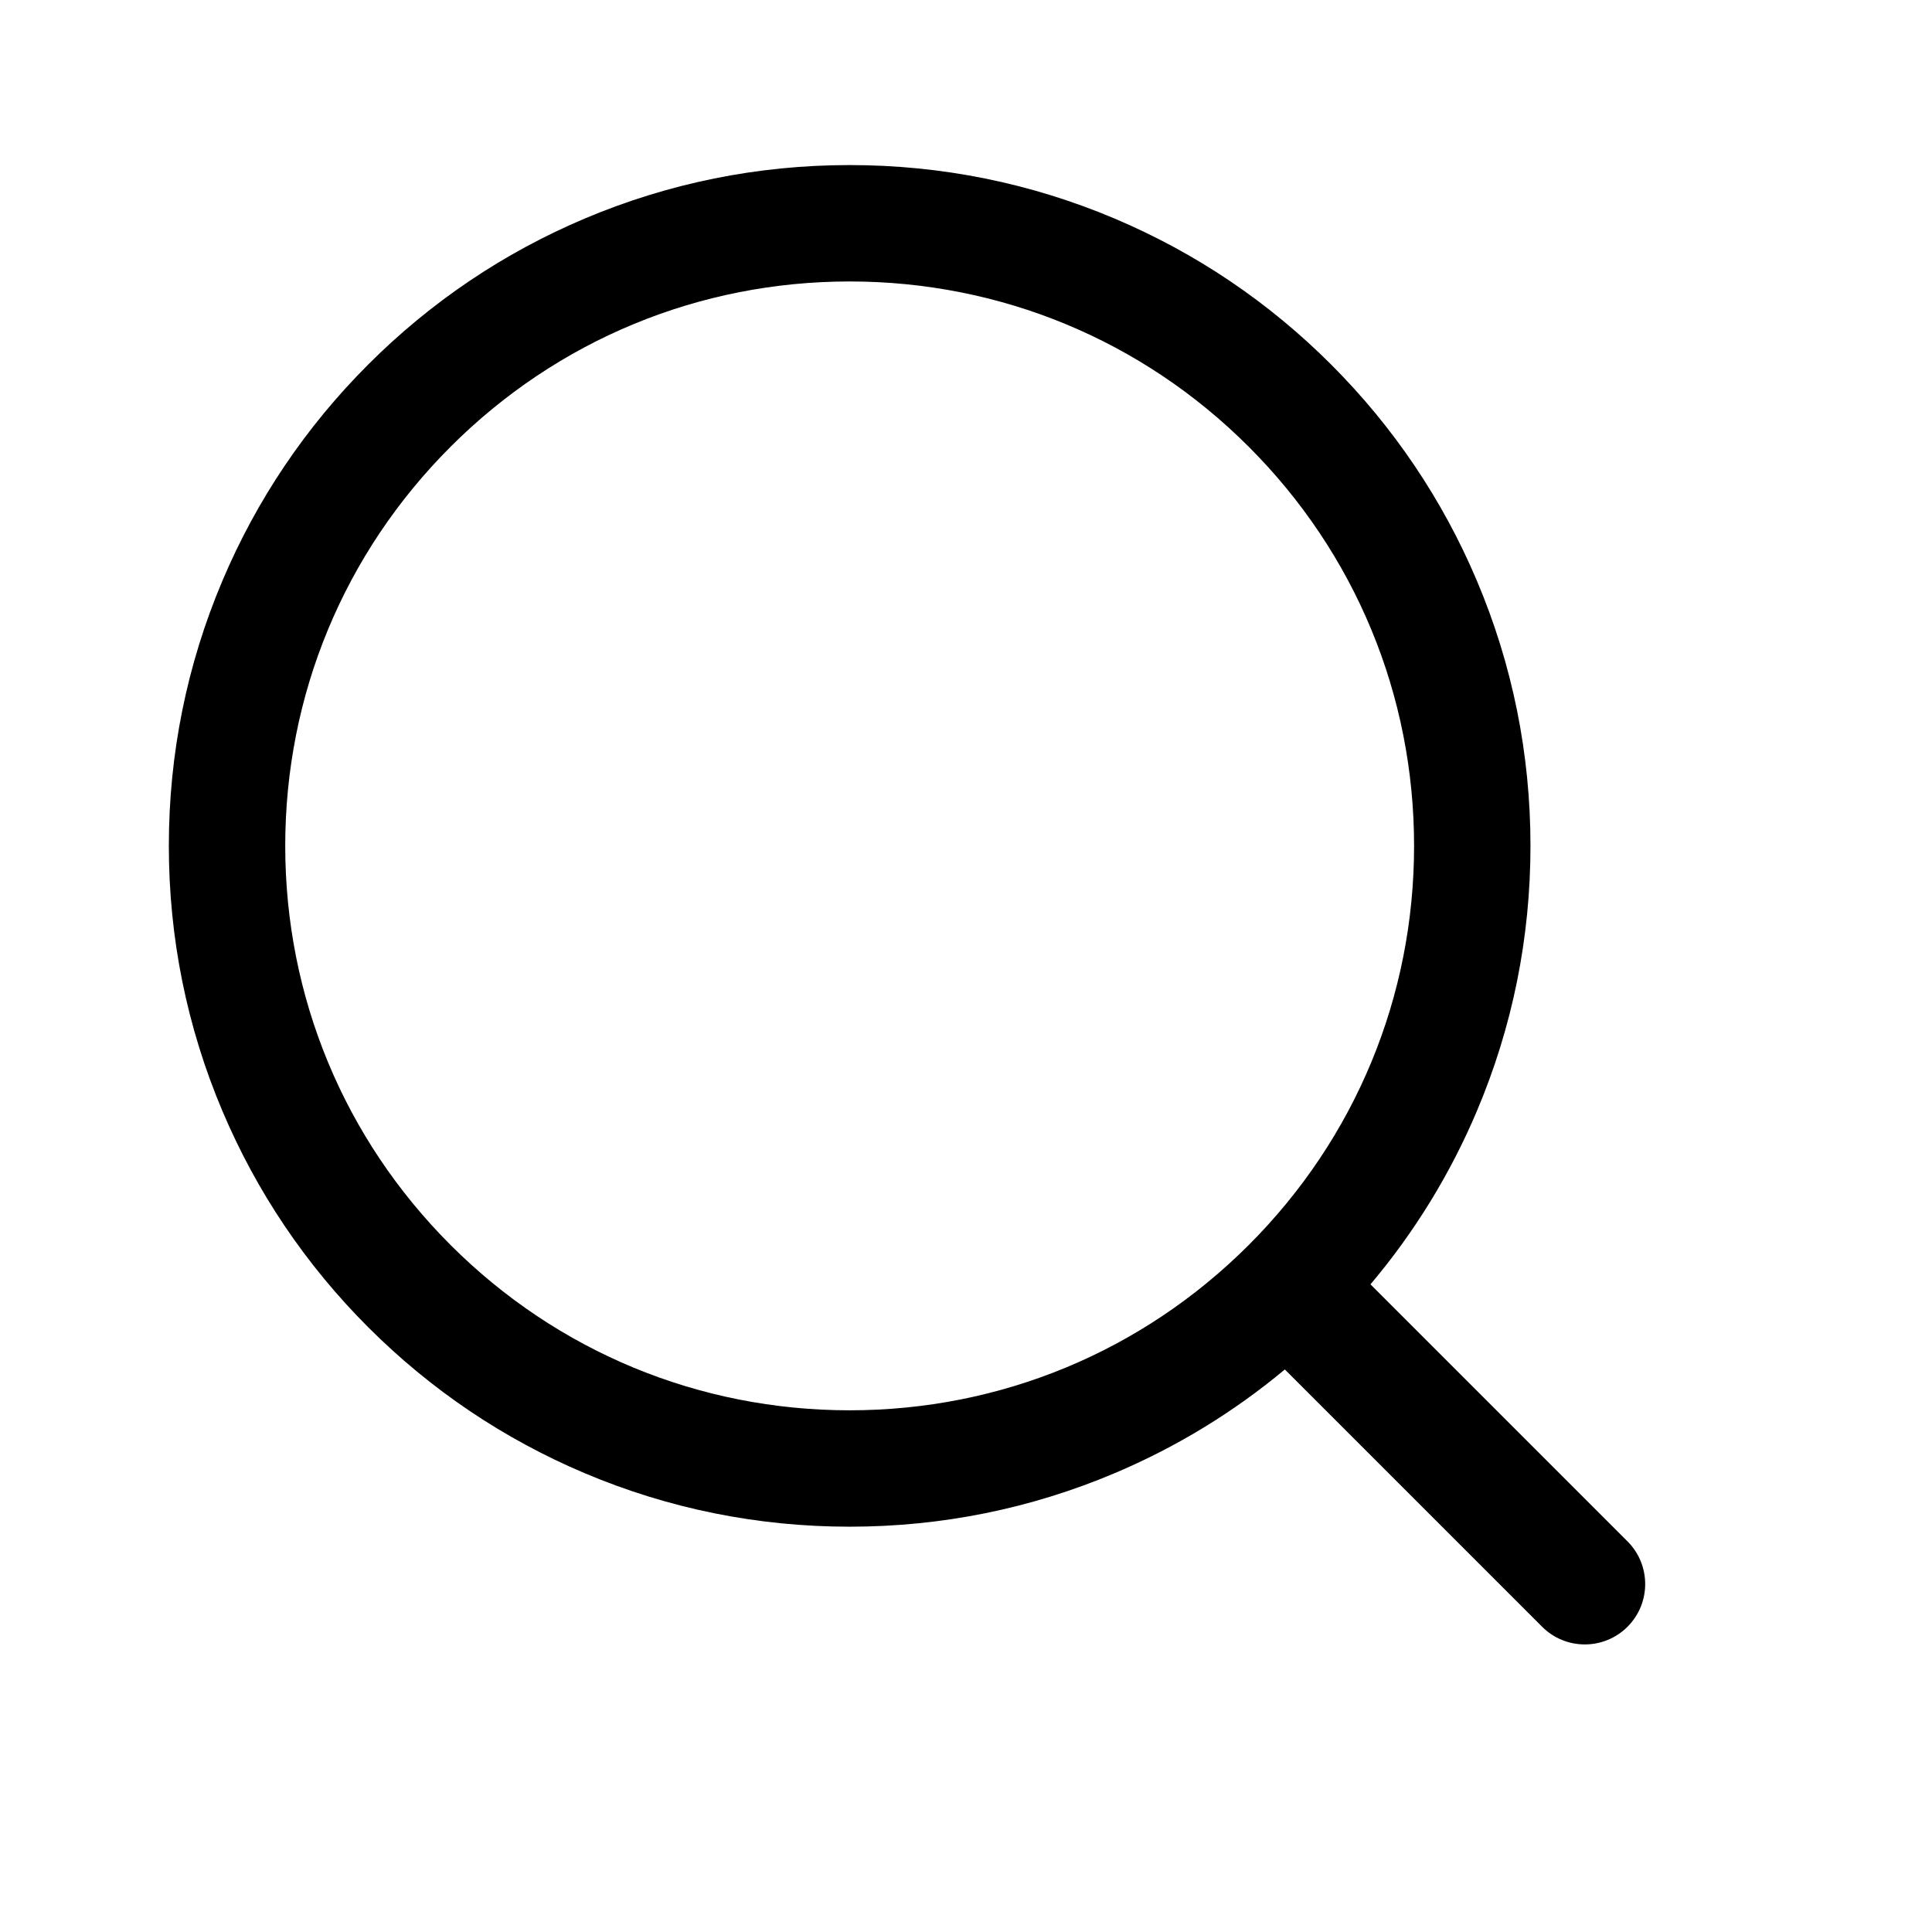
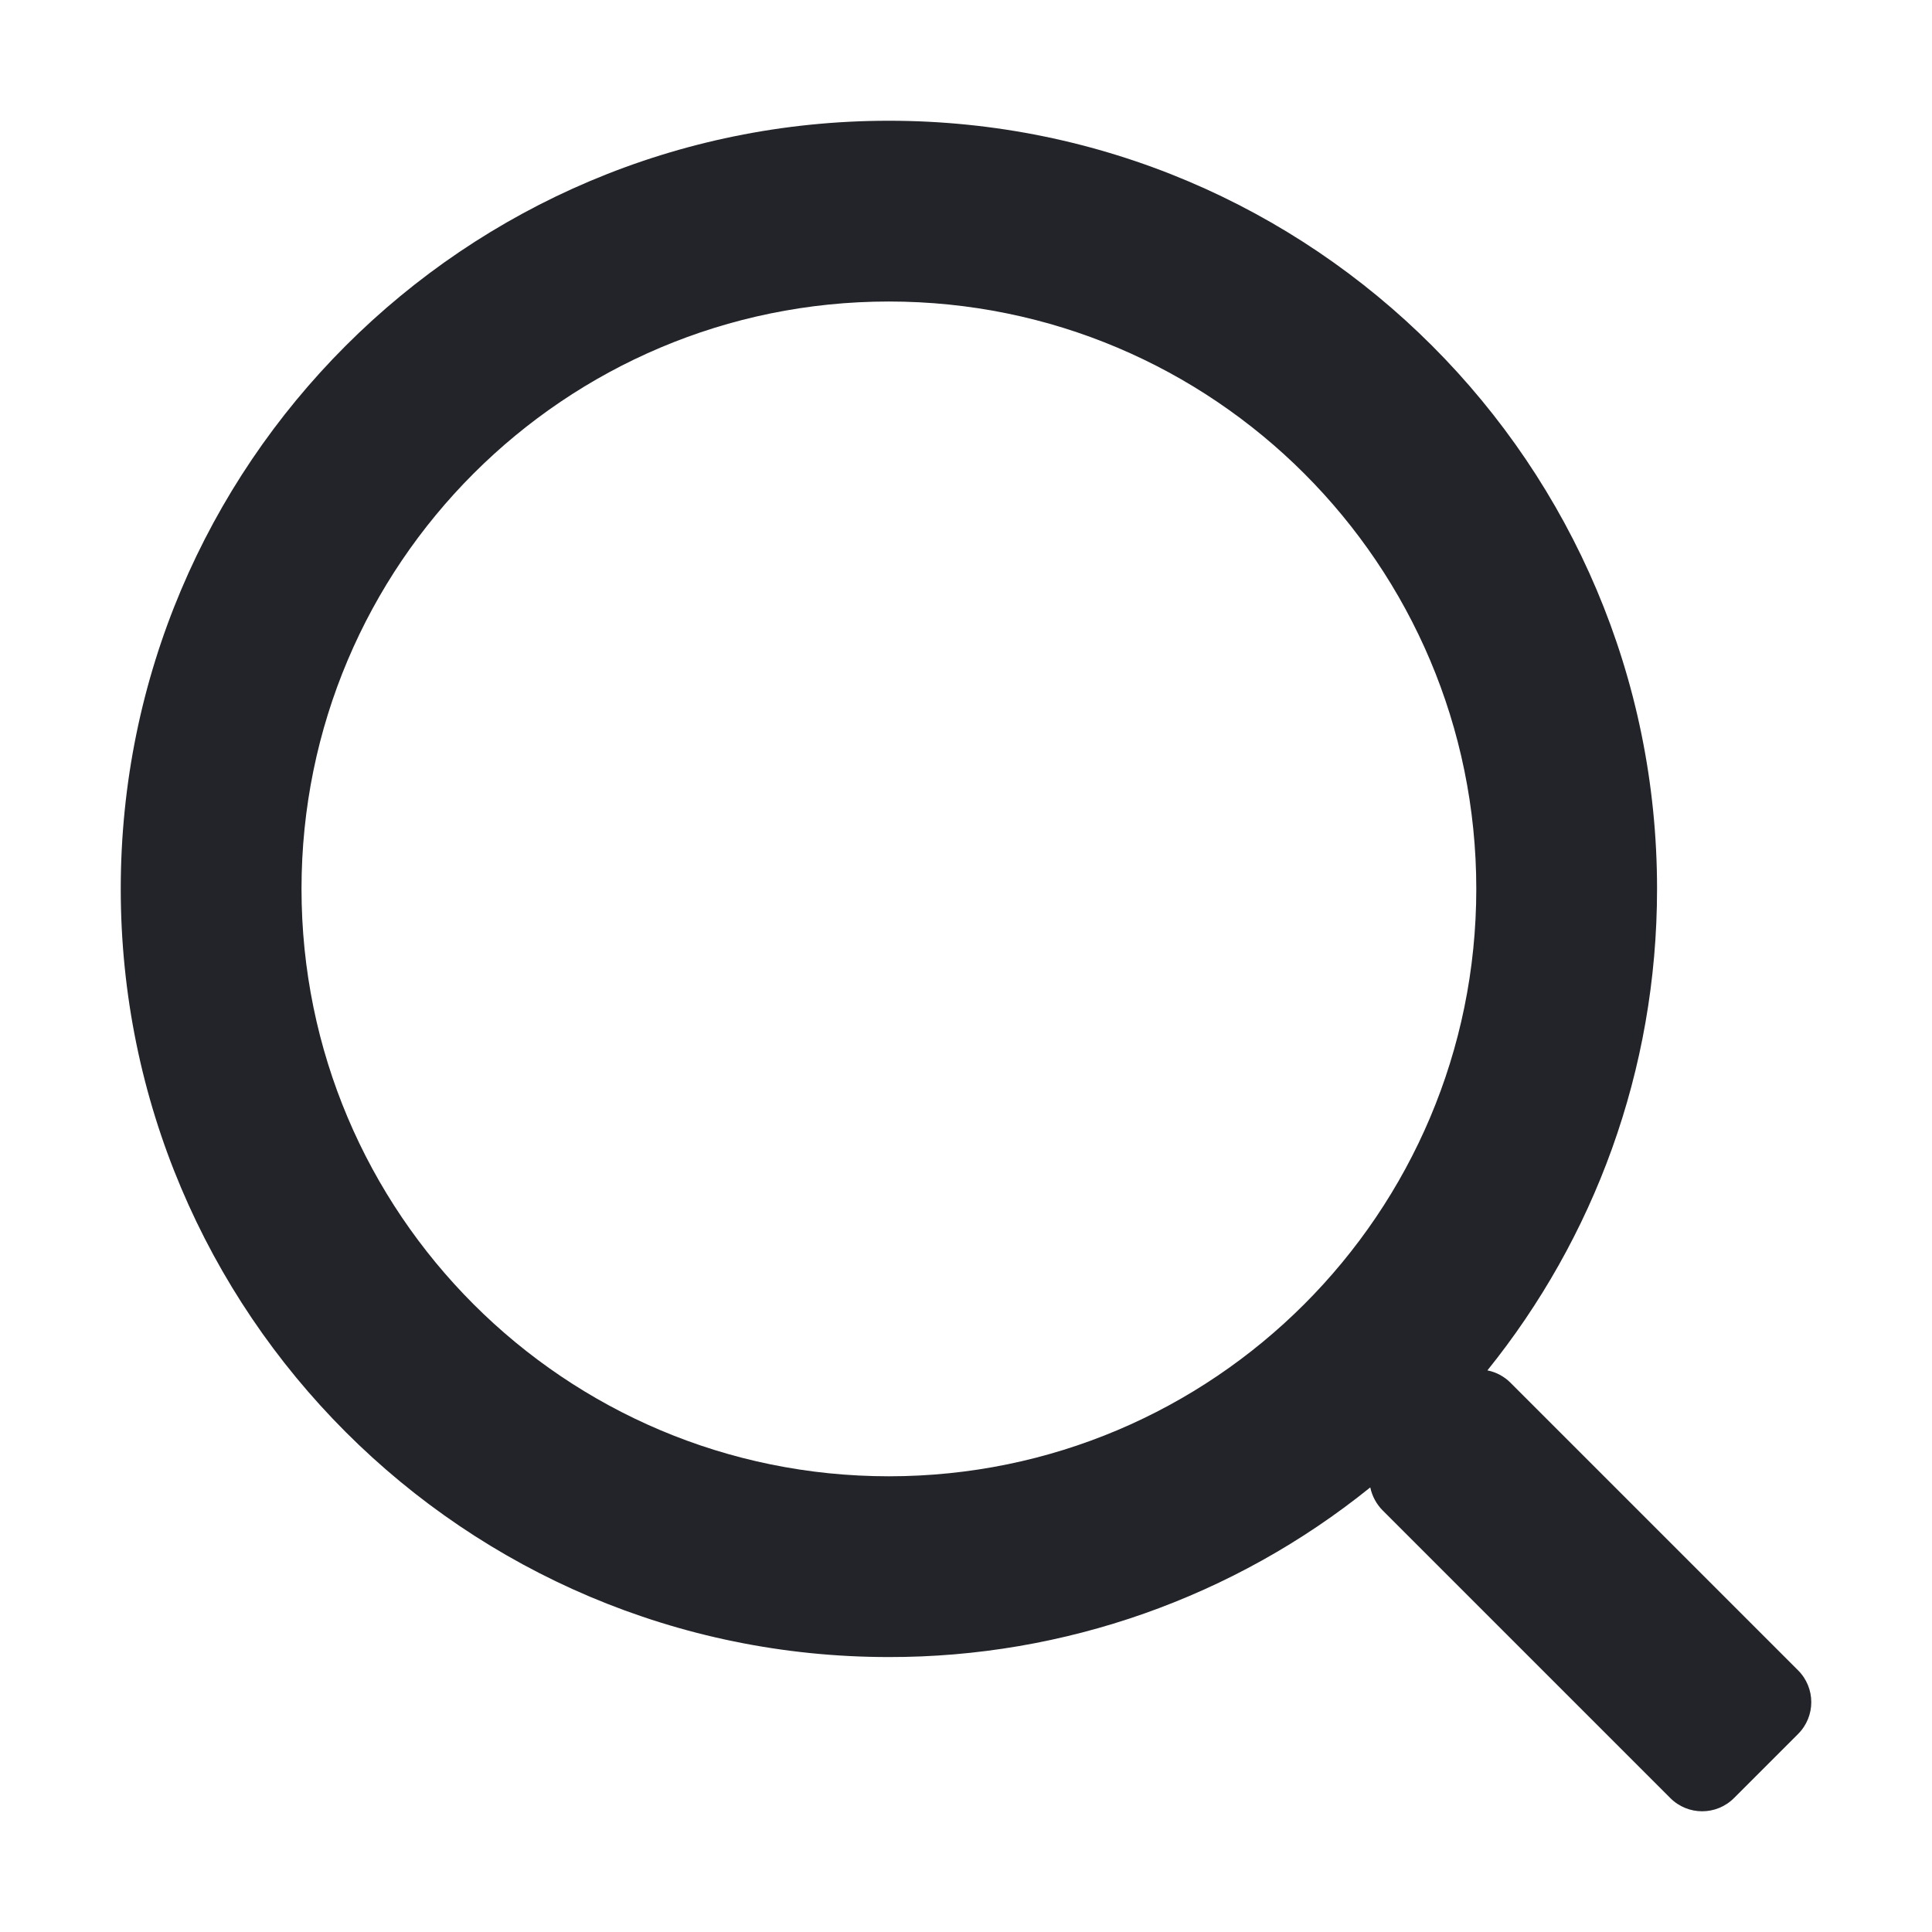
- <svg xmlns="http://www.w3.org/2000/svg" t="1691398959507" class="icon" viewBox="0 0 1024 1024" version="1.1" p-id="2431" width="200" height="200">
-   <path d="M862.609 816.955L726.44 680.785l-0.059-0.056a358.907 358.907 0 0 0 56.43-91.927c18.824-44.507 28.369-91.767 28.369-140.467 0-48.701-9.545-95.96-28.369-140.467-18.176-42.973-44.19-81.56-77.319-114.689-33.13-33.129-71.717-59.144-114.69-77.32-44.507-18.825-91.767-28.37-140.467-28.37-48.701 0-95.96 9.545-140.467 28.37-42.973 18.176-81.56 44.19-114.689 77.32-33.13 33.129-59.144 71.717-77.32 114.689-18.825 44.507-28.37 91.767-28.37 140.467 0 48.7 9.545 95.96 28.37 140.467 18.176 42.974 44.19 81.561 77.32 114.69 33.129 33.129 71.717 59.144 114.689 77.319 44.507 18.824 91.767 28.369 140.467 28.369 48.7 0 95.96-9.545 140.467-28.369 32.78-13.864 62.997-32.303 90.197-54.968 0.063 0.064 0.122 0.132 0.186 0.195l136.169 136.17c6.25 6.25 14.438 9.373 22.628 9.373 8.188 0 16.38-3.125 22.627-9.372 12.496-12.496 12.496-32.758 0-45.254z m-412.274-69.466c-79.907 0-155.031-31.118-211.534-87.62-56.503-56.503-87.62-131.627-87.62-211.534s31.117-155.031 87.62-211.534c56.502-56.503 131.626-87.62 211.534-87.62s155.031 31.117 211.534 87.62c56.502 56.502 87.62 131.626 87.62 211.534s-31.118 155.031-87.62 211.534c-56.503 56.502-131.627 87.62-211.534 87.62z" p-id="2432" />
+ <svg xmlns="http://www.w3.org/2000/svg" fill="none" version="1.1" width="16" height="16" viewBox="0 0 16 16">
+   <defs>
+     <clipPath id="master_svg0_143_13720">
+       <rect x="0" y="0" width="16" height="16" rx="0" />
+     </clipPath>
+     <clipPath id="master_svg1_143_13721">
+       <rect x="0" y="0" width="16" height="16" rx="0" />
+     </clipPath>
+   </defs>
+   <g clip-path="url(#master_svg0_143_13720)">
+     <g clip-path="url(#master_svg1_143_13721)">
+       <g>
+         <path d="M7.361,1C10.875,1,13.723,3.848,13.723,7.361C13.723,8.871,13.197,10.258,12.318,11.349C12.39,11.363,12.457,11.399,12.509,11.451L14.89,13.832C15.037,13.978,15.037,14.215,14.89,14.361L14.361,14.89C14.215,15.037,13.978,15.037,13.832,14.89L11.451,12.509C11.399,12.457,11.363,12.39,11.348,12.318C10.219,13.229,8.812,13.725,7.361,13.723C3.848,13.723,1,10.875,1,7.361C1,3.848,3.848,1,7.361,1ZM7.361,2.497C4.675,2.497,2.497,4.675,2.497,7.361C2.497,10.048,4.675,12.226,7.361,12.226C10.048,12.226,12.226,10.048,12.226,7.361C12.226,4.675,10.048,2.497,7.361,2.497Z" fill="#222429" fill-opacity="1" style="mix-blend-mode:passthrough" />
+       </g>
+     </g>
+   </g>
</svg>
